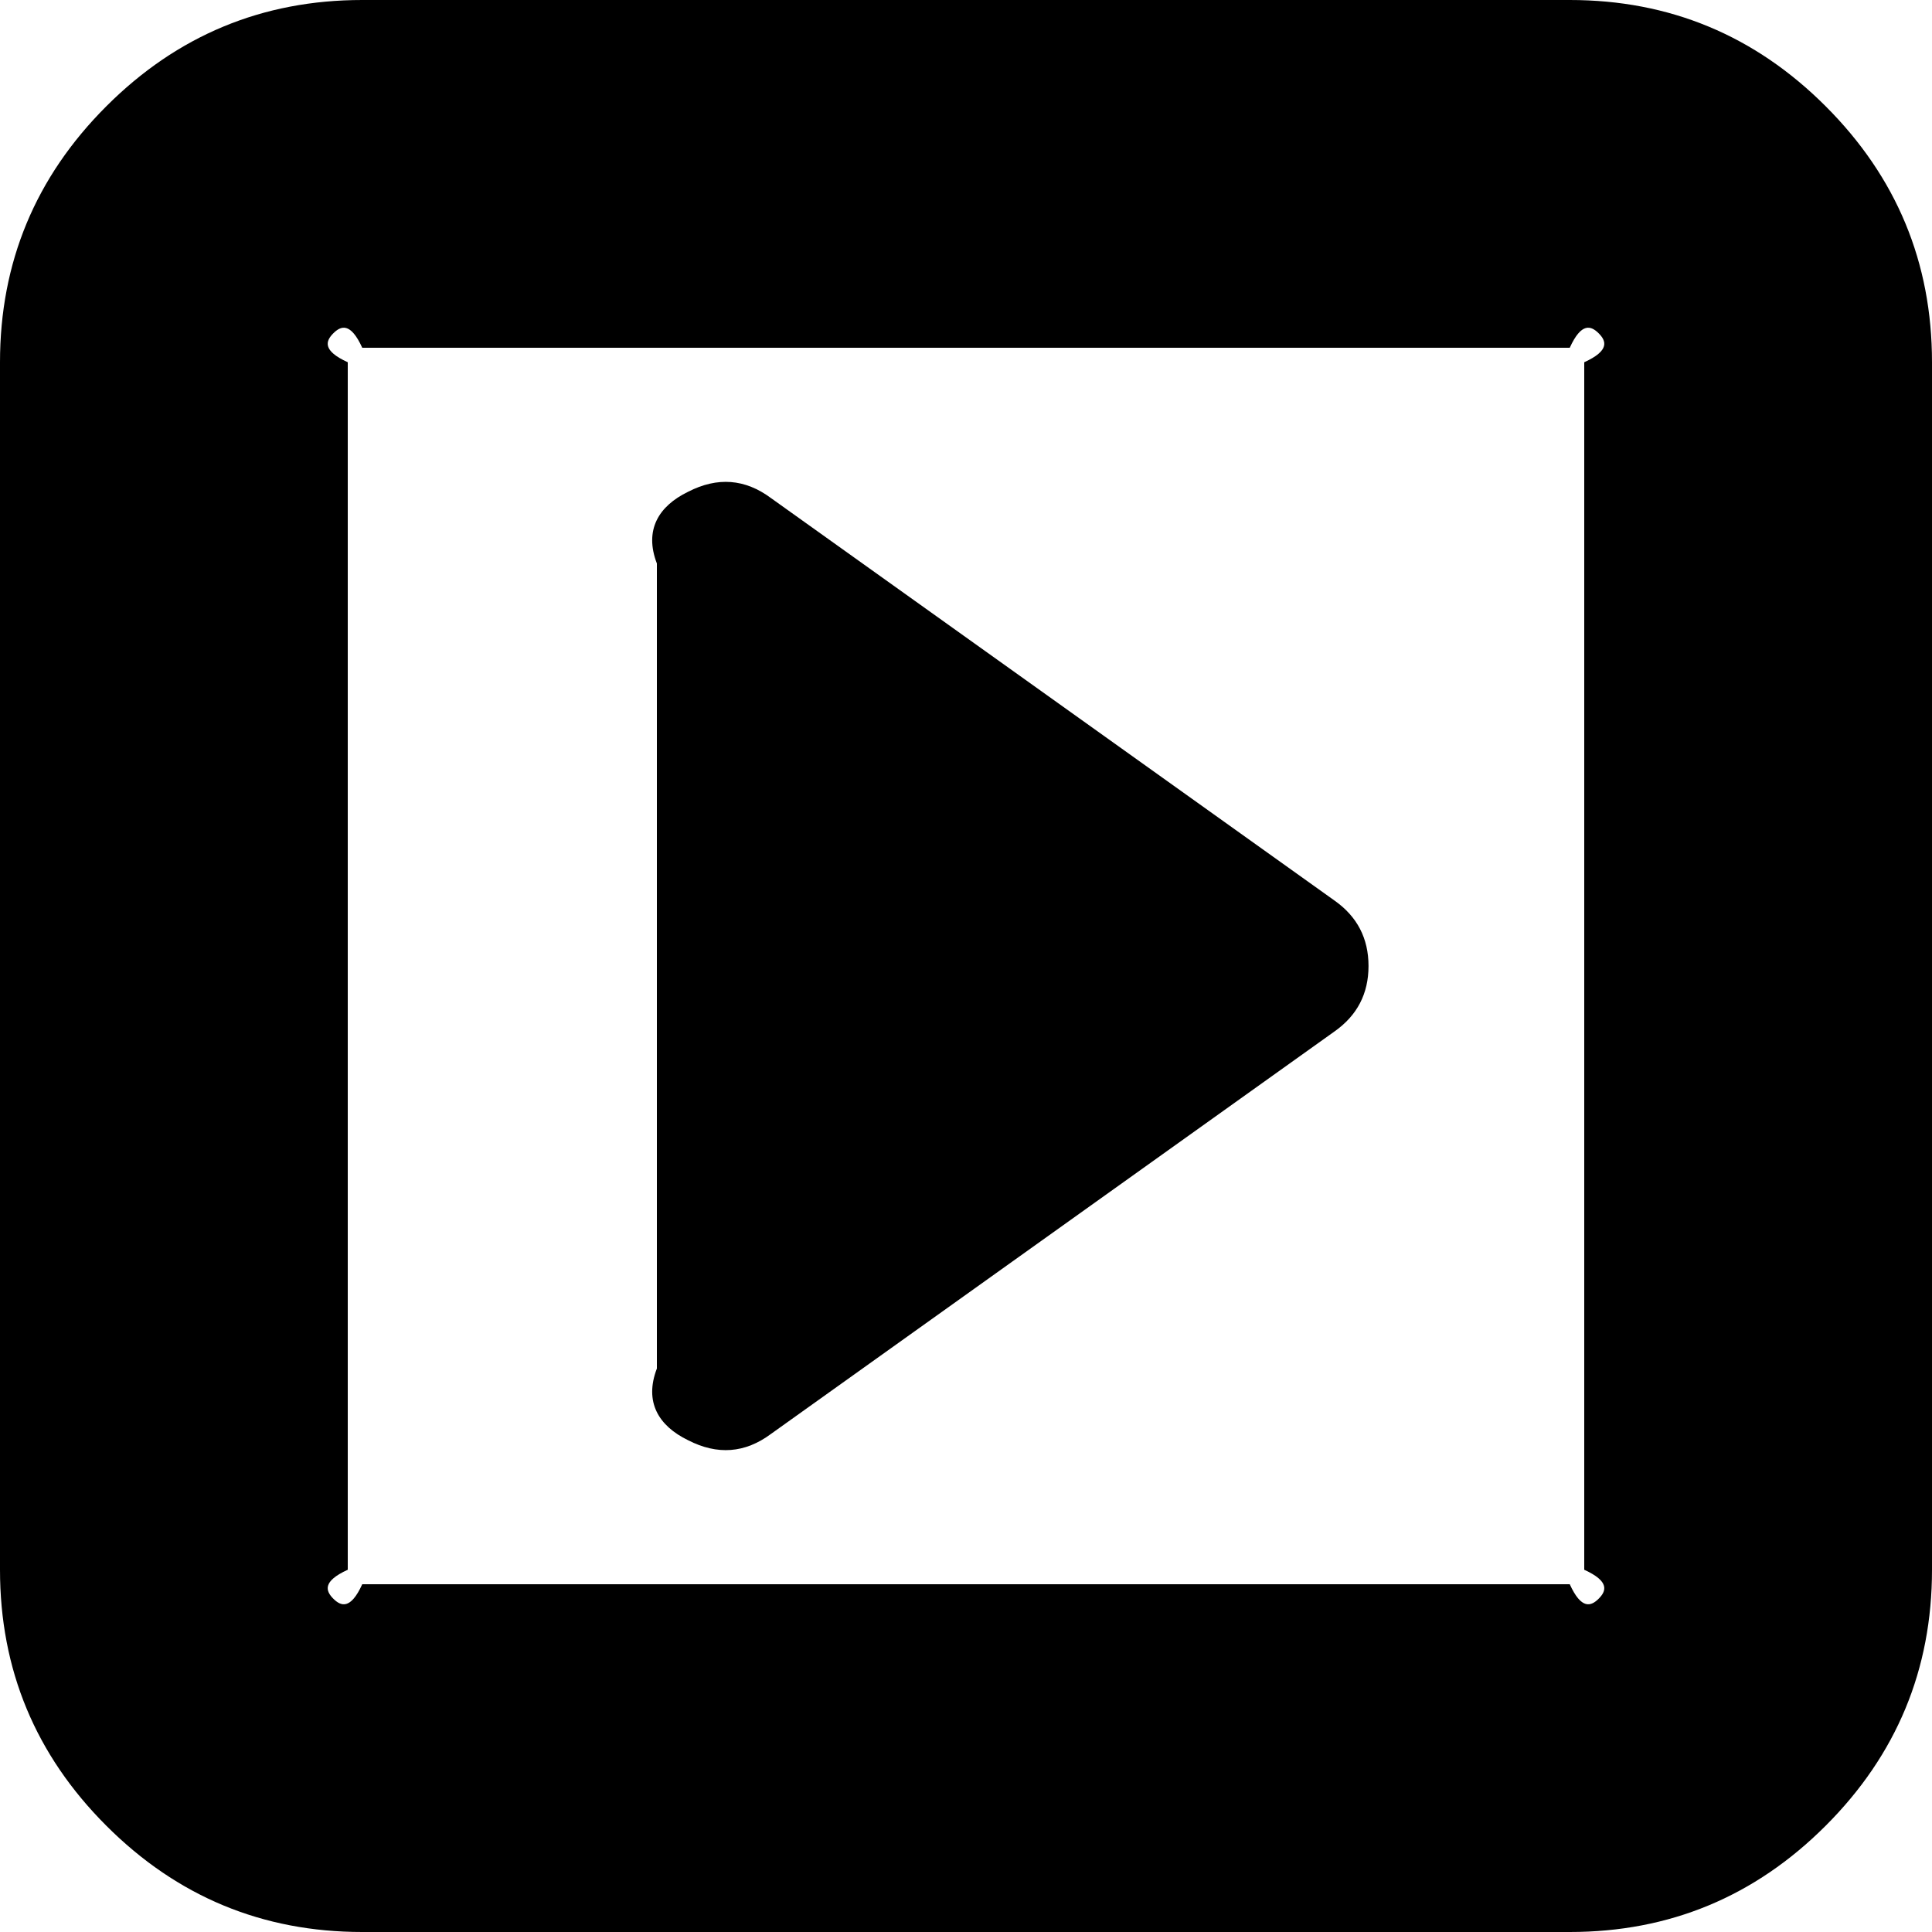
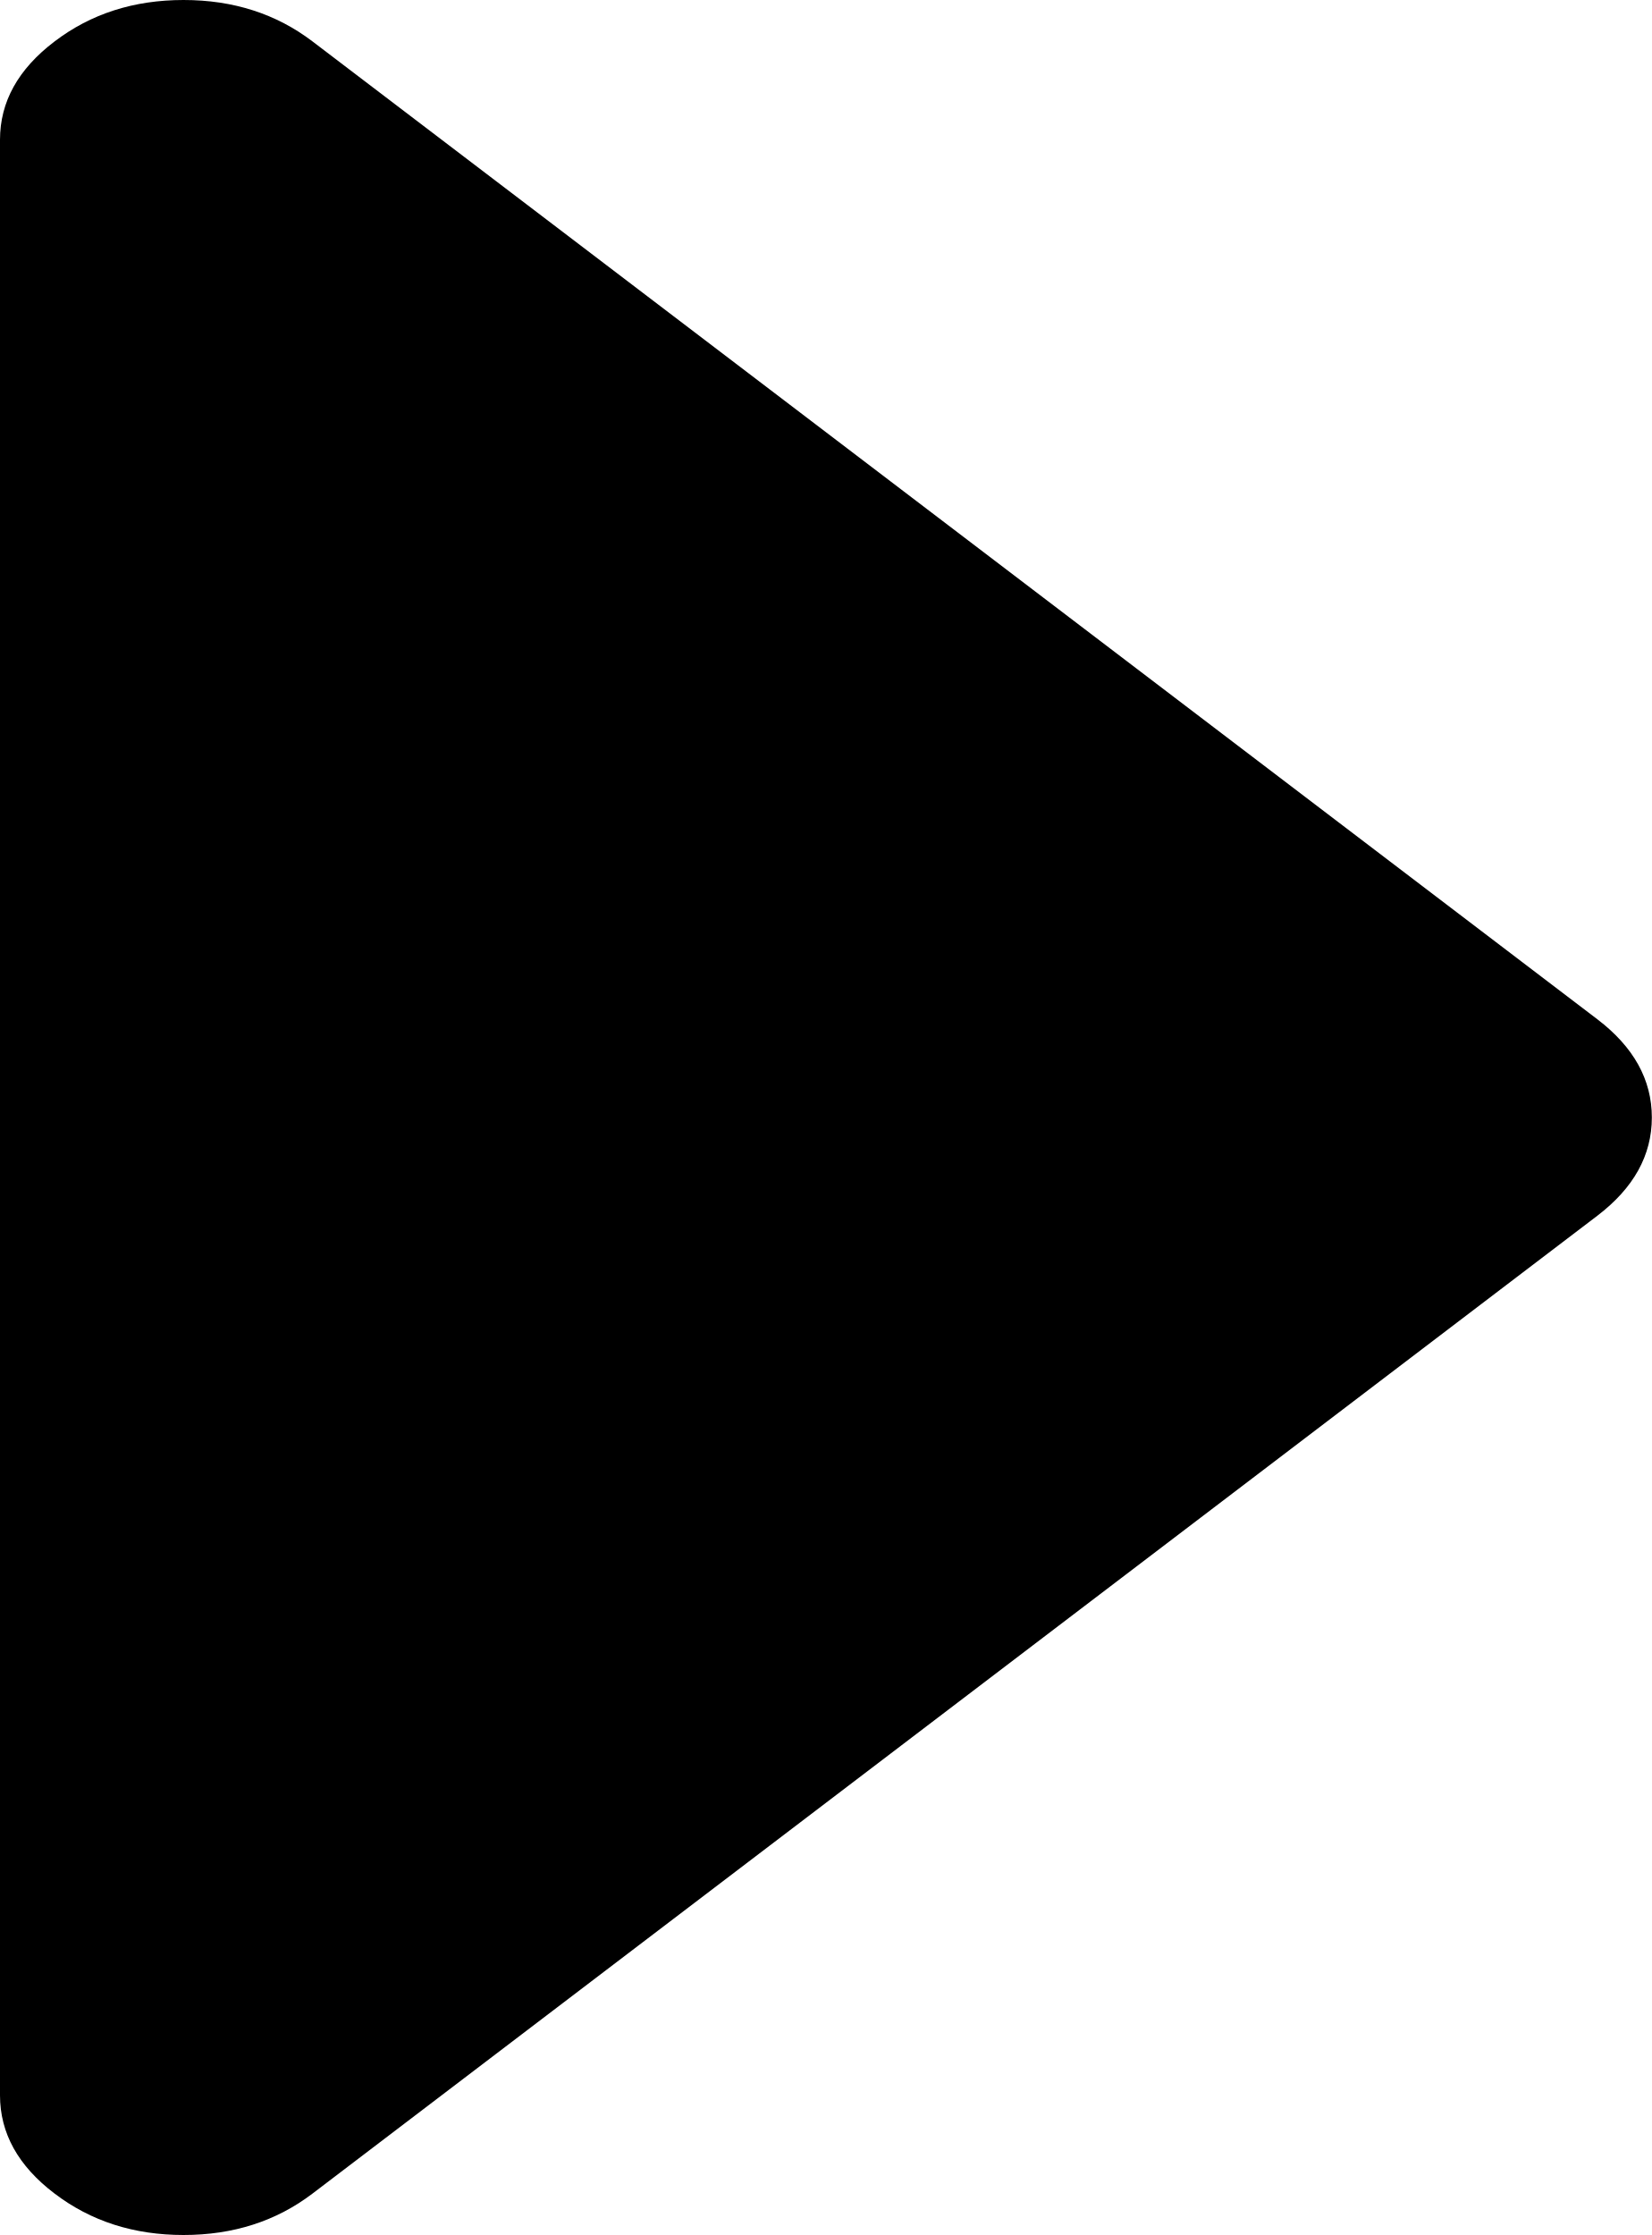
- <svg xmlns="http://www.w3.org/2000/svg" version="1.1" width="50px" height="50px">
-   <g transform="matrix(1 0 0 1 -1235 -468 )">
-     <path d="M 34.538 23.307  C 35.124 23.72  35.417 24.284  35.417 25  C 35.417 25.716  35.124 26.28  34.538 26.693  L 19.954 37.109  C 19.282 37.609  18.566 37.663  17.806 37.272  C 17.046 36.903  16.667 36.285  17 35.417  L 17 14.583  C 16.667 13.715  17.046 13.097  17.806 12.728  C 18.566 12.337  19.282 12.391  19.954 12.891  L 34.538 23.307  Z M 41.374 41.374  C 41.569 41.178  41.667 40.929  41 40.625  L 41 9.375  C 41.667 9.071  41.569 8.822  41.374 8.626  C 41.178 8.431  40.929 8.333  40.625 9  L 9.375 9  C 9.071 8.333  8.822 8.431  8.626 8.626  C 8.431 8.822  8.333 9.071  9 9.375  L 9 40.625  C 8.333 40.929  8.431 41.178  8.626 41.374  C 8.822 41.569  9.071 41.667  9.375 41  L 40.625 41  C 40.929 41.667  41.178 41.569  41.374 41.374  Z M 47.249 2.751  C 49.083 4.584  50 6.793  50 9.375  L 50 40.625  C 50 43.207  49.083 45.416  47.249 47.249  C 45.416 49.083  43.207 50  40.625 50  L 9.375 50  C 6.793 50  4.584 49.083  2.751 47.249  C 0.917 45.416  0 43.207  0 40.625  L 0 9.375  C 0 6.793  0.917 4.584  2.751 2.751  C 4.584 0.917  6.793 0  9.375 0  L 40.625 0  C 43.207 0  45.416 0.917  47.249 2.751  Z " fill-rule="nonzero" fill="#000000" stroke="none" transform="matrix(1 0 0 1 1235 468 )" />
+ <svg xmlns="http://www.w3.org/2000/svg" version="1.1" width="17px" height="23px">
+   <g transform="matrix(1 0 0 1 -1326 -167 )">
+     <path d="M 16.439 10.489  C 16.813 10.774  17 11.111  17 11.5  C 17 11.889  16.813 12.226  16.439 12.511  L 3.217 22.573  C 2.843 22.858  2.4 23  1.889 23  C 1.377 23  0.935 22.858  0.561 22.573  C 0.187 22.289  0 21.952  0 21.562  L 0 1.438  C 0 1.048  0.187 0.711  0.561 0.427  C 0.935 0.142  1.377 0  1.889 0  C 2.4 0  2.843 0.142  3.217 0.427  L 16.439 10.489  Z " fill-rule="nonzero" fill="#000000" stroke="none" transform="matrix(1 0 0 1 1326 167 )" />
  </g>
</svg>
